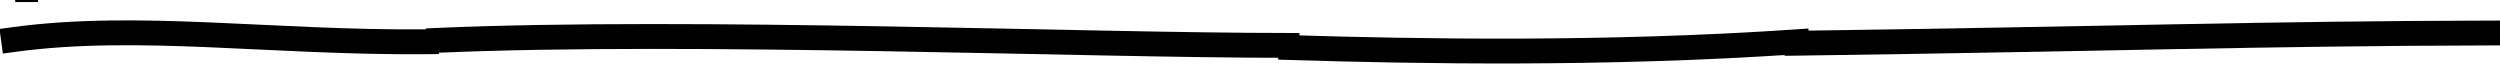
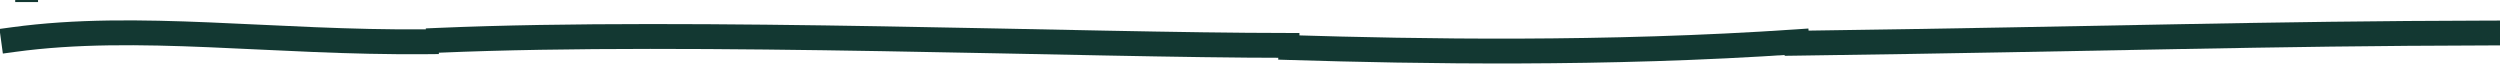
<svg xmlns="http://www.w3.org/2000/svg" width="109.68pt" height="3.36pt" viewBox="0 0 109.68 3.36">
  <defs />
-   <path id="shape0" transform="translate(1.168, -0.4080012)" fill="none" stroke="currentColor" stroke-width="1" stroke-linecap="square" stroke-linejoin="bevel" d="M0 0" />
-   <path id="shape1" transform="translate(0.5919998, 1.439025)" fill="none" stroke="currentColor" stroke-width="1.09" stroke-linecap="square" stroke-linejoin="bevel" d="M0 0.297C5.472 -0.449 11.344 0.453 18.112 0.393" />
-   <path id="shape2" transform="translate(19.248, 1.600633)" fill="none" stroke="currentColor" stroke-width="1.09" stroke-linecap="square" stroke-linejoin="bevel" d="M0 0.167C11.168 -0.312 28.328 0.391 37.216 0.391" />
-   <path id="shape3" transform="translate(56.64, 1.831999)" fill="none" stroke="currentColor" stroke-width="1.09" stroke-linecap="square" stroke-linejoin="bevel" d="M0 0.256C5.53 0.425 13.821 0.574 22.192 0" />
-   <path id="shape4" transform="translate(78.832, 1.447999)" fill="none" stroke="currentColor" stroke-width="1.09" stroke-linecap="square" stroke-linejoin="bevel" d="M0 0.448C13.994 0.256 20.369 0.023 30.4 0" />
+   <g stroke="rgb(19, 56, 50)">
+     <path id="shape0" transform="translate(1.168, -0.4080012)" fill="none" stroke-width="1" stroke-linecap="square" stroke-linejoin="bevel" d="M0 0" />
+     <path id="shape1" transform="translate(0.5919998, 1.439025)" fill="none" stroke-width="1.09" stroke-linecap="square" stroke-linejoin="bevel" d="M0 0.297C5.472 -0.449 11.344 0.453 18.112 0.393" />
+     <path id="shape2" transform="translate(19.248, 1.600633)" fill="none" stroke-width="1.09" stroke-linecap="square" stroke-linejoin="bevel" d="M0 0.167C11.168 -0.312 28.328 0.391 37.216 0.391" />
+     <path id="shape3" transform="translate(56.64, 1.831999)" fill="none" stroke-width="1.09" stroke-linecap="square" stroke-linejoin="bevel" d="M0 0.256C5.53 0.425 13.821 0.574 22.192 0" />
+     <path id="shape4" transform="translate(78.832, 1.447999)" fill="none" stroke-width="1.09" stroke-linecap="square" stroke-linejoin="bevel" d="M0 0.448C13.994 0.256 20.369 0.023 30.4 0" />
+   </g>
</svg>
